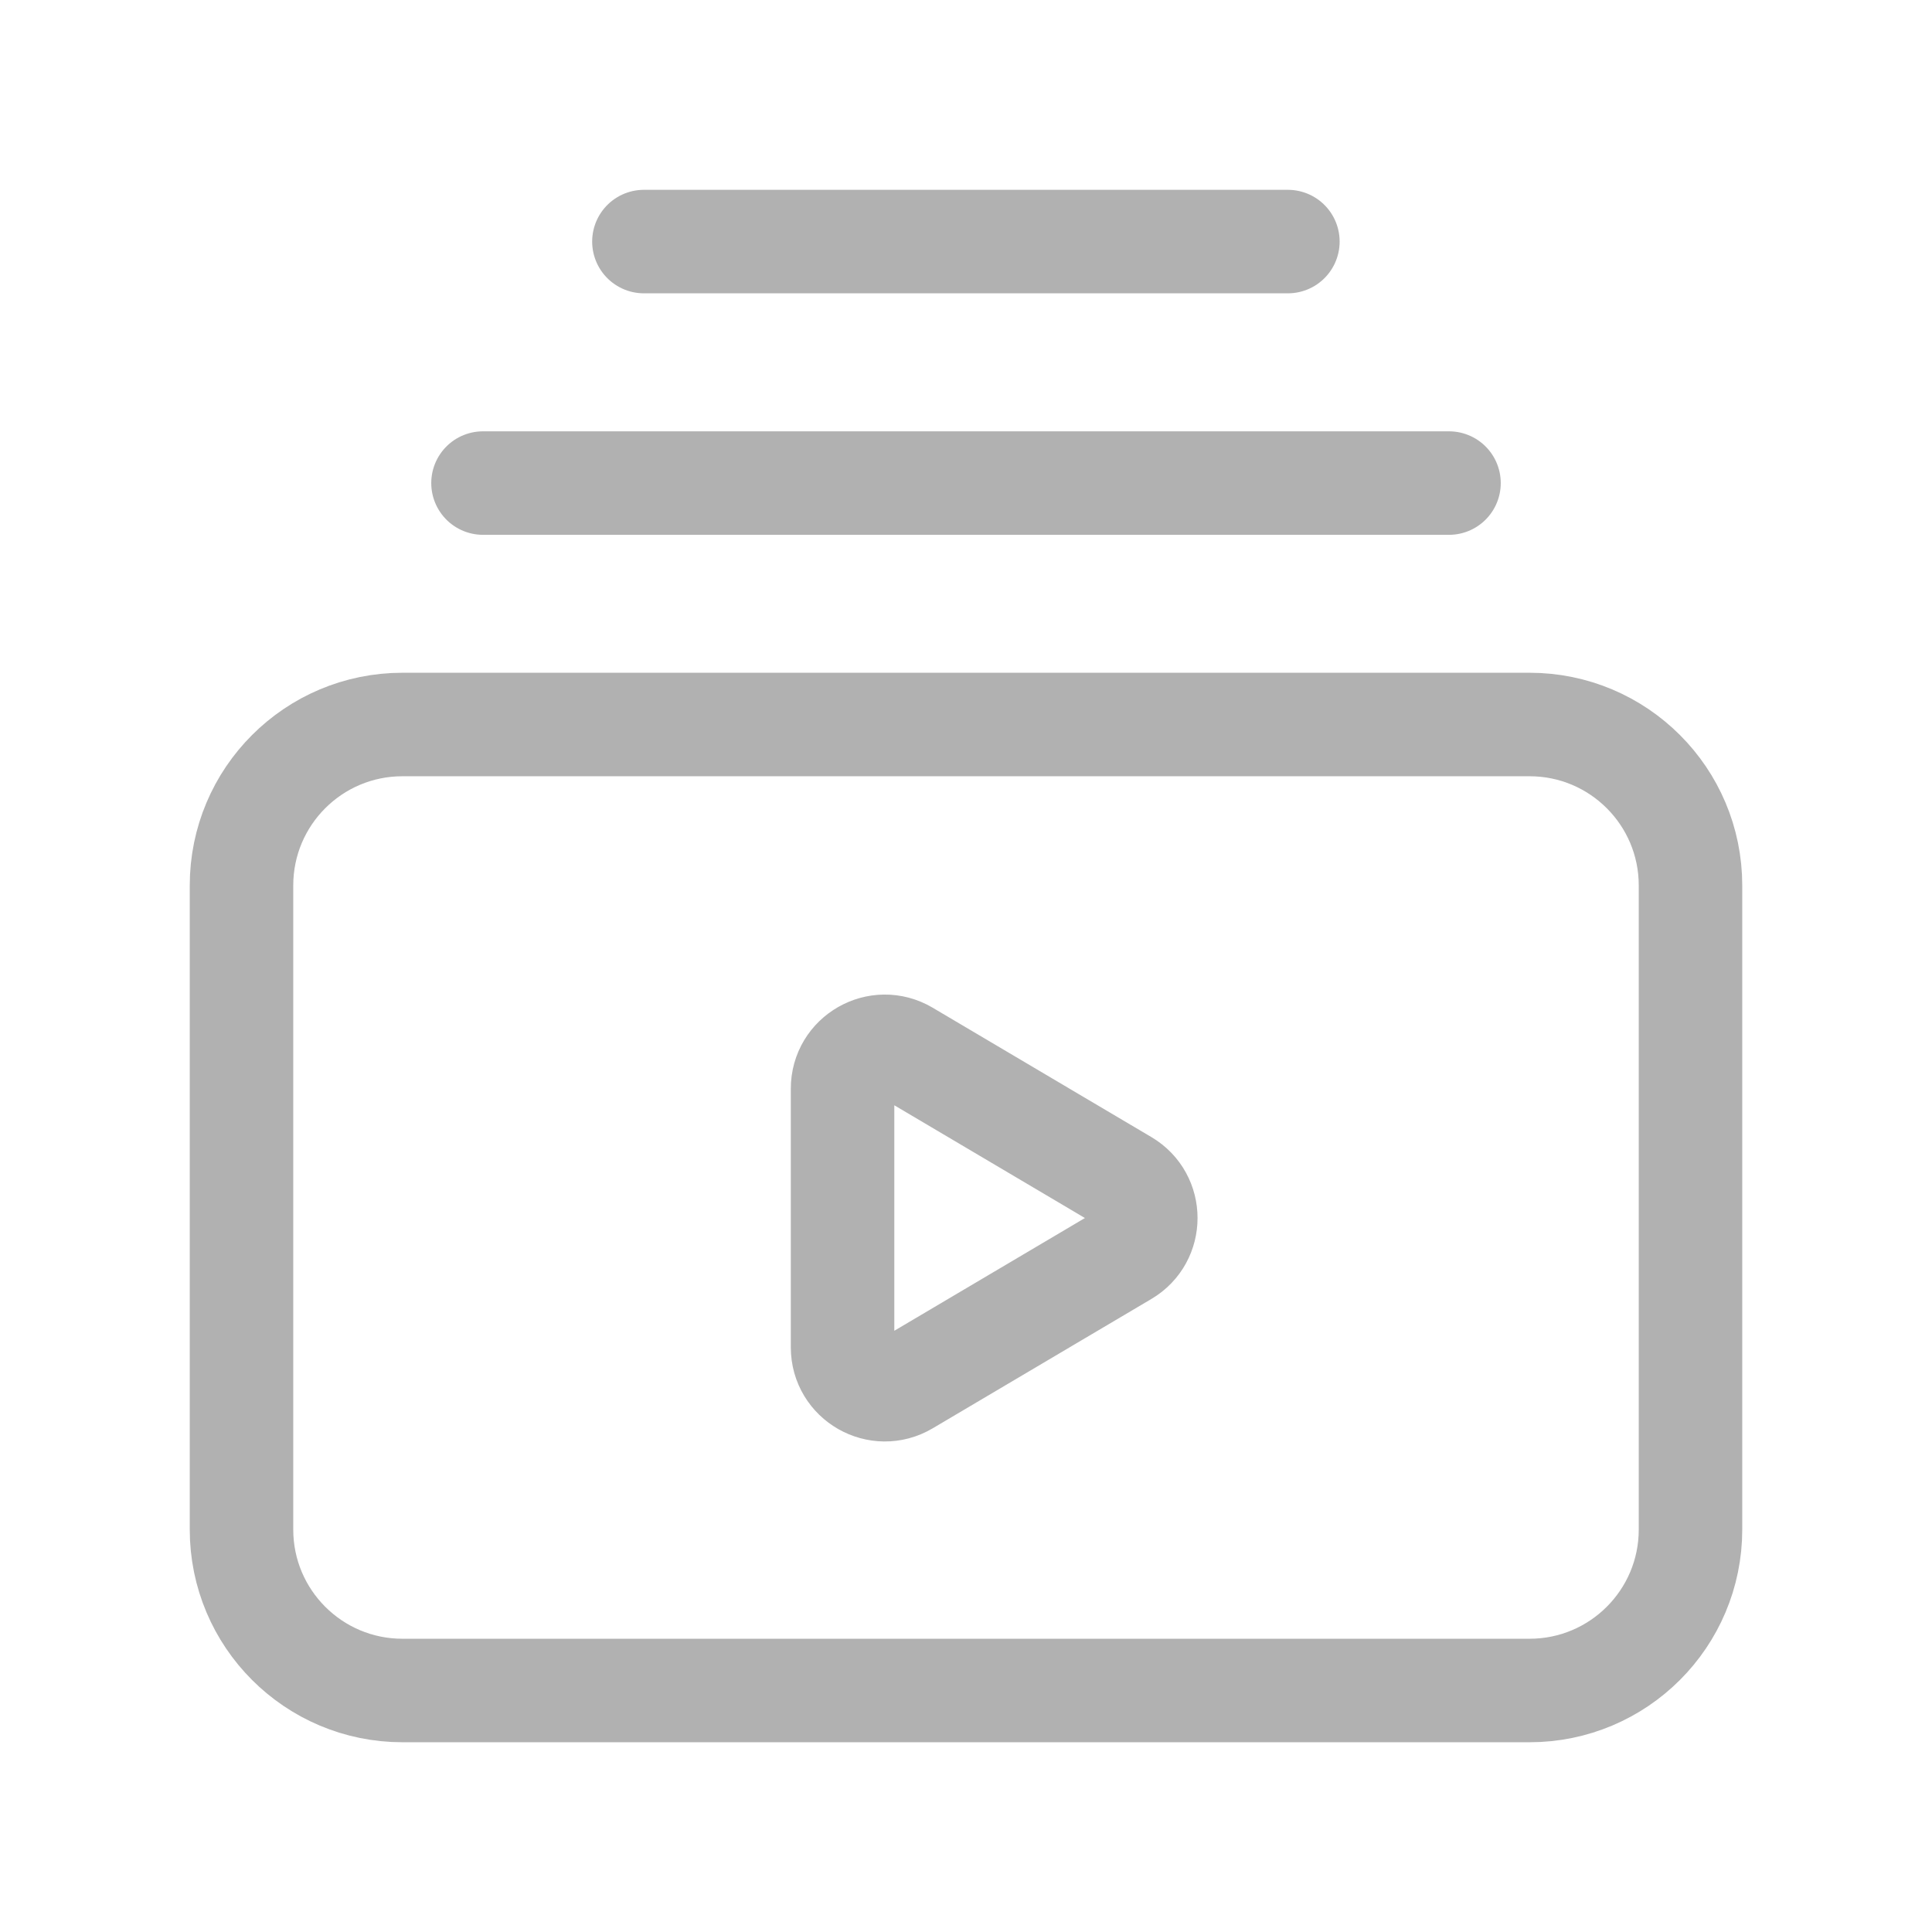
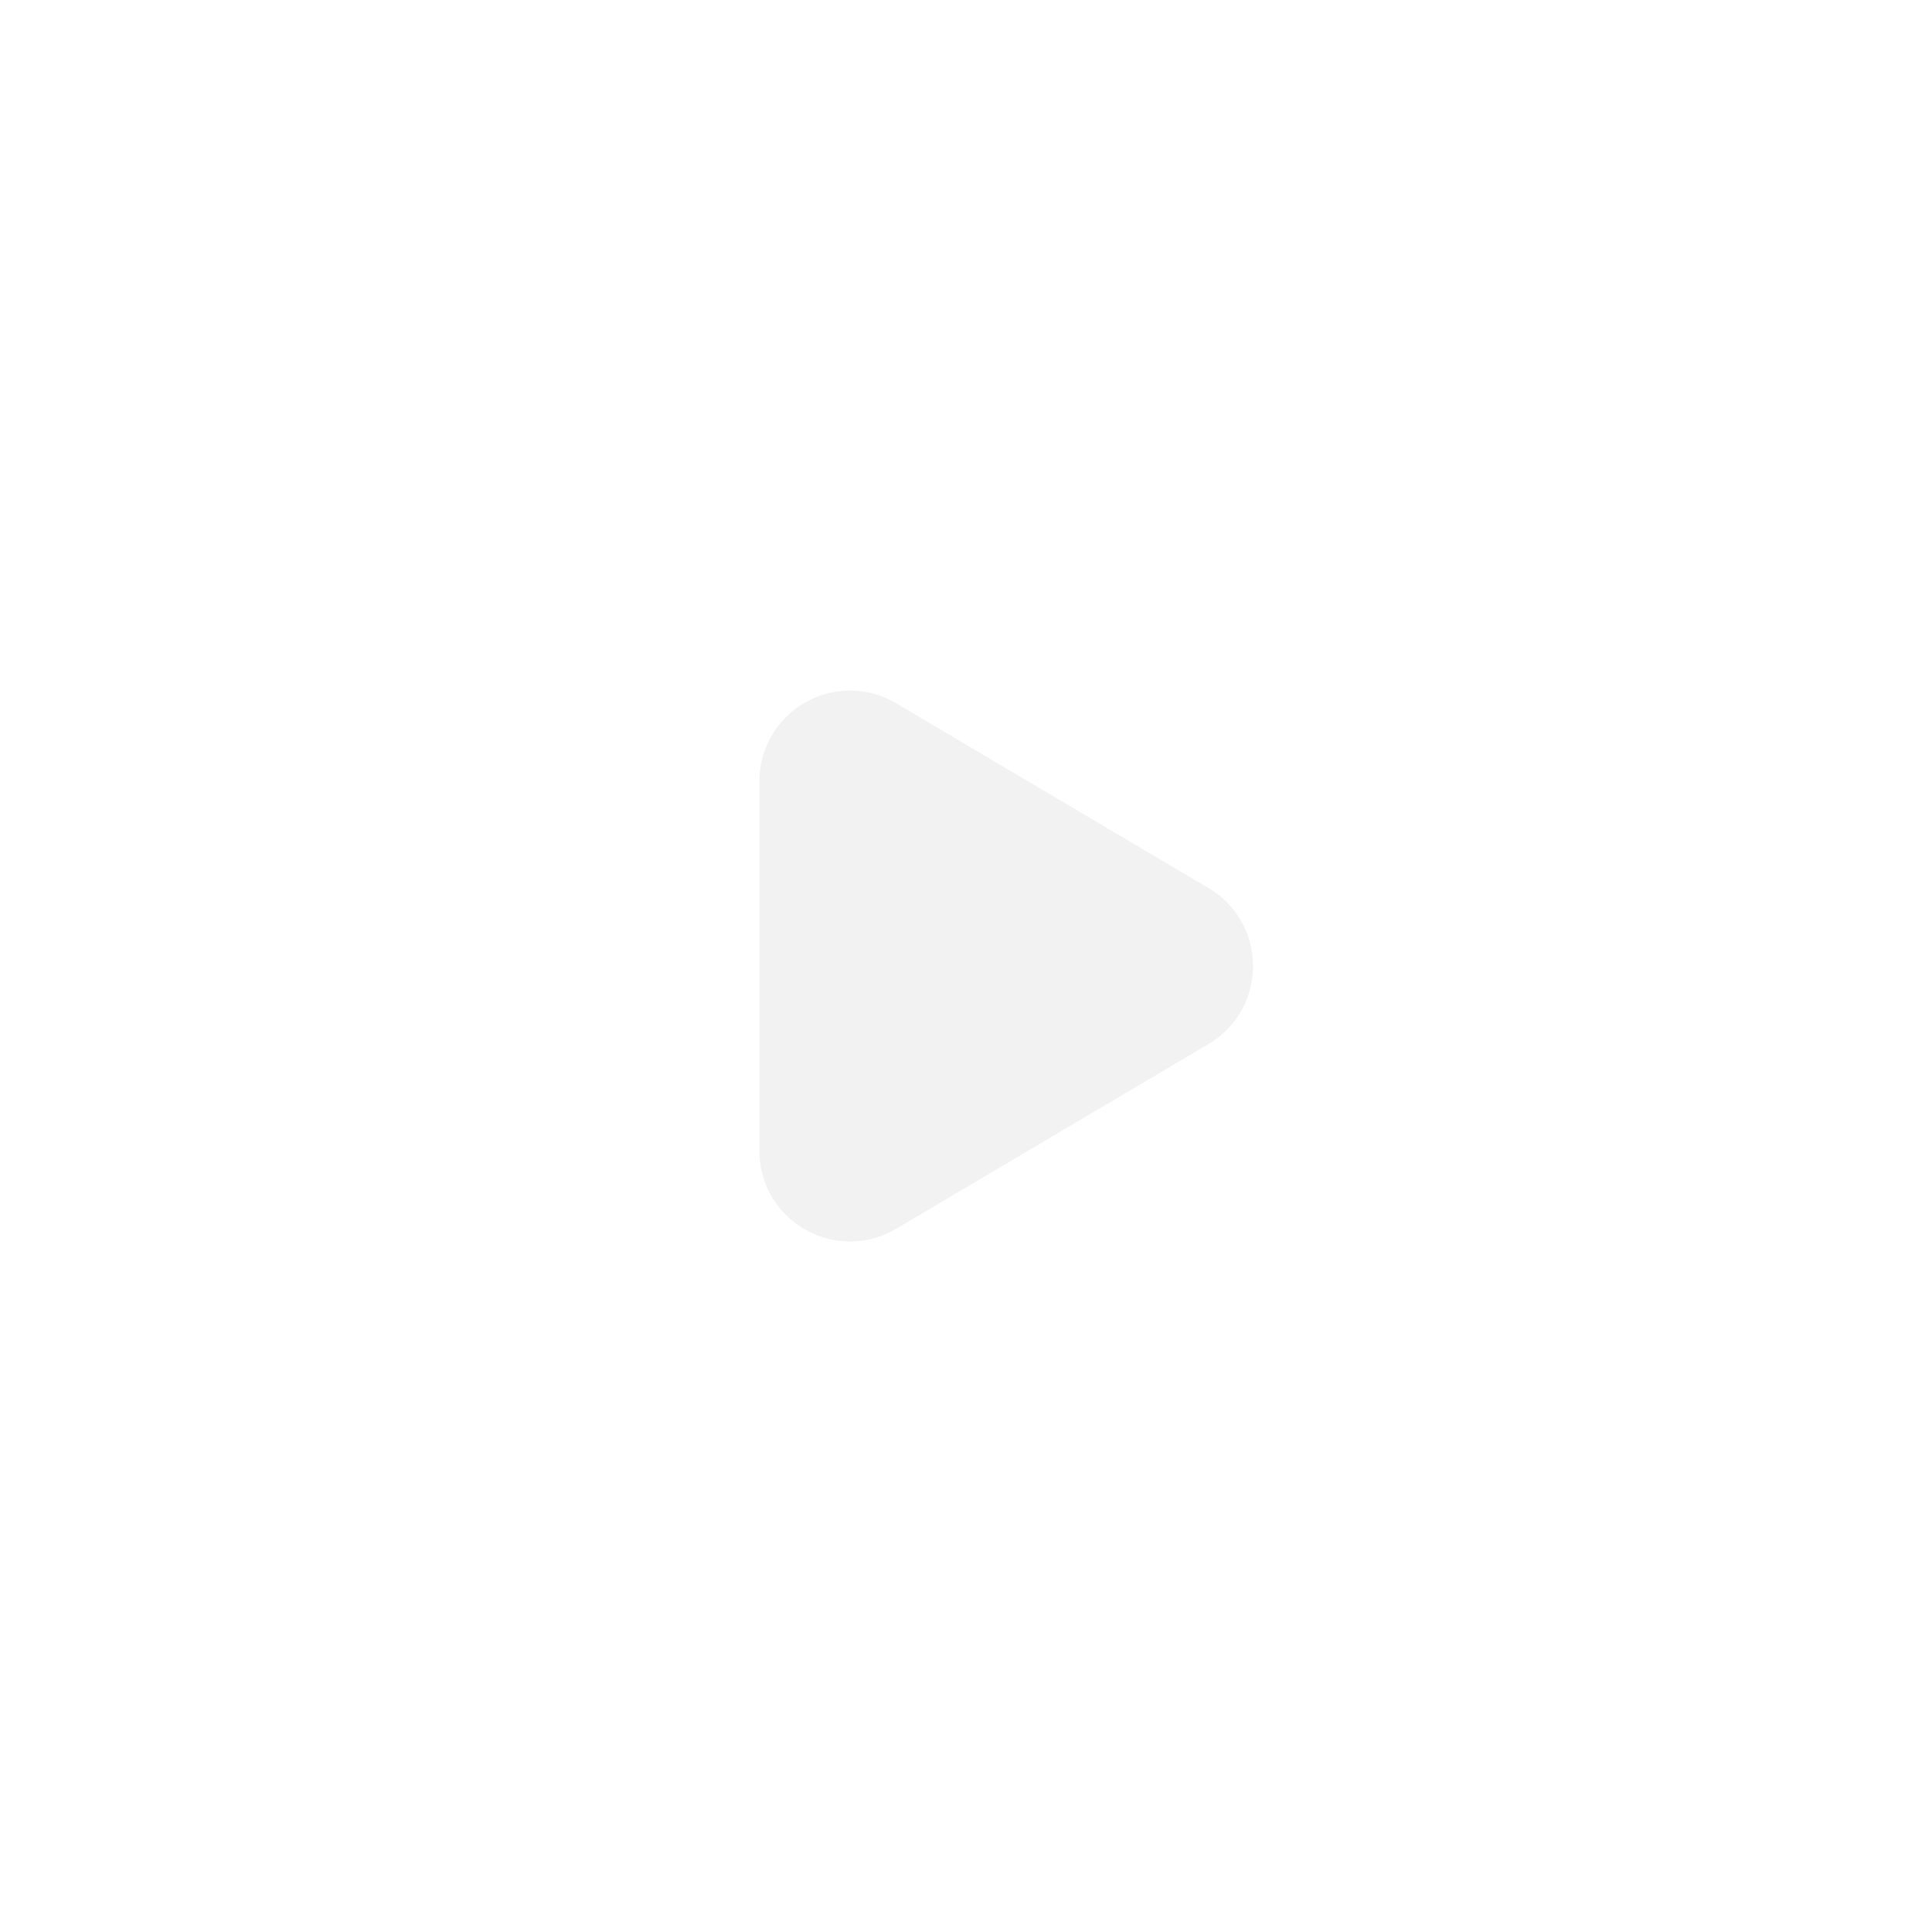
- <svg xmlns="http://www.w3.org/2000/svg" width="28" height="28" viewBox="0 0 28 28" fill="none">
-   <path d="M7 7.001H21" stroke="#B1B1B1" stroke-width="1.5" stroke-linecap="round" stroke-linejoin="round" />
-   <path d="M9.332 3.501H18.665" stroke="#B1B1B1" stroke-width="1.5" stroke-linecap="round" stroke-linejoin="round" />
-   <path fill-rule="evenodd" clip-rule="evenodd" d="M13.135 15.25L16.305 17.125C16.706 17.362 16.706 17.943 16.305 18.18L13.135 20.055C12.727 20.296 12.211 20.002 12.211 19.527V15.779C12.21 15.303 12.727 15.009 13.135 15.25V15.25Z" stroke="#B1B1B1" stroke-width="1.5" stroke-linecap="round" stroke-linejoin="round" />
-   <path fill-rule="evenodd" clip-rule="evenodd" d="M22.167 24.5H5.833C4.544 24.5 3.5 23.456 3.5 22.167V12.833C3.5 11.544 4.544 10.5 5.833 10.5H22.167C23.456 10.5 24.5 11.544 24.5 12.833V22.167C24.5 23.456 23.456 24.5 22.167 24.5Z" stroke="#B1B1B1" stroke-width="1.5" stroke-linecap="round" stroke-linejoin="round" />
+ <svg xmlns="http://www.w3.org/2000/svg" width="48" height="48" viewBox="0 0 48 48" fill="none">
+   <path fill-rule="evenodd" clip-rule="evenodd" d="M21.881 18.118L29.645 22.71C30.627 23.29 30.627 24.712 29.645 25.292L21.881 29.884C20.881 30.476 19.617 29.754 19.617 28.592V19.41C19.617 18.248 20.881 17.526 21.881 18.118Z" fill="#F2F2F2" stroke="#F2F2F2" stroke-width="1.5" stroke-linecap="round" stroke-linejoin="round" />
</svg>
